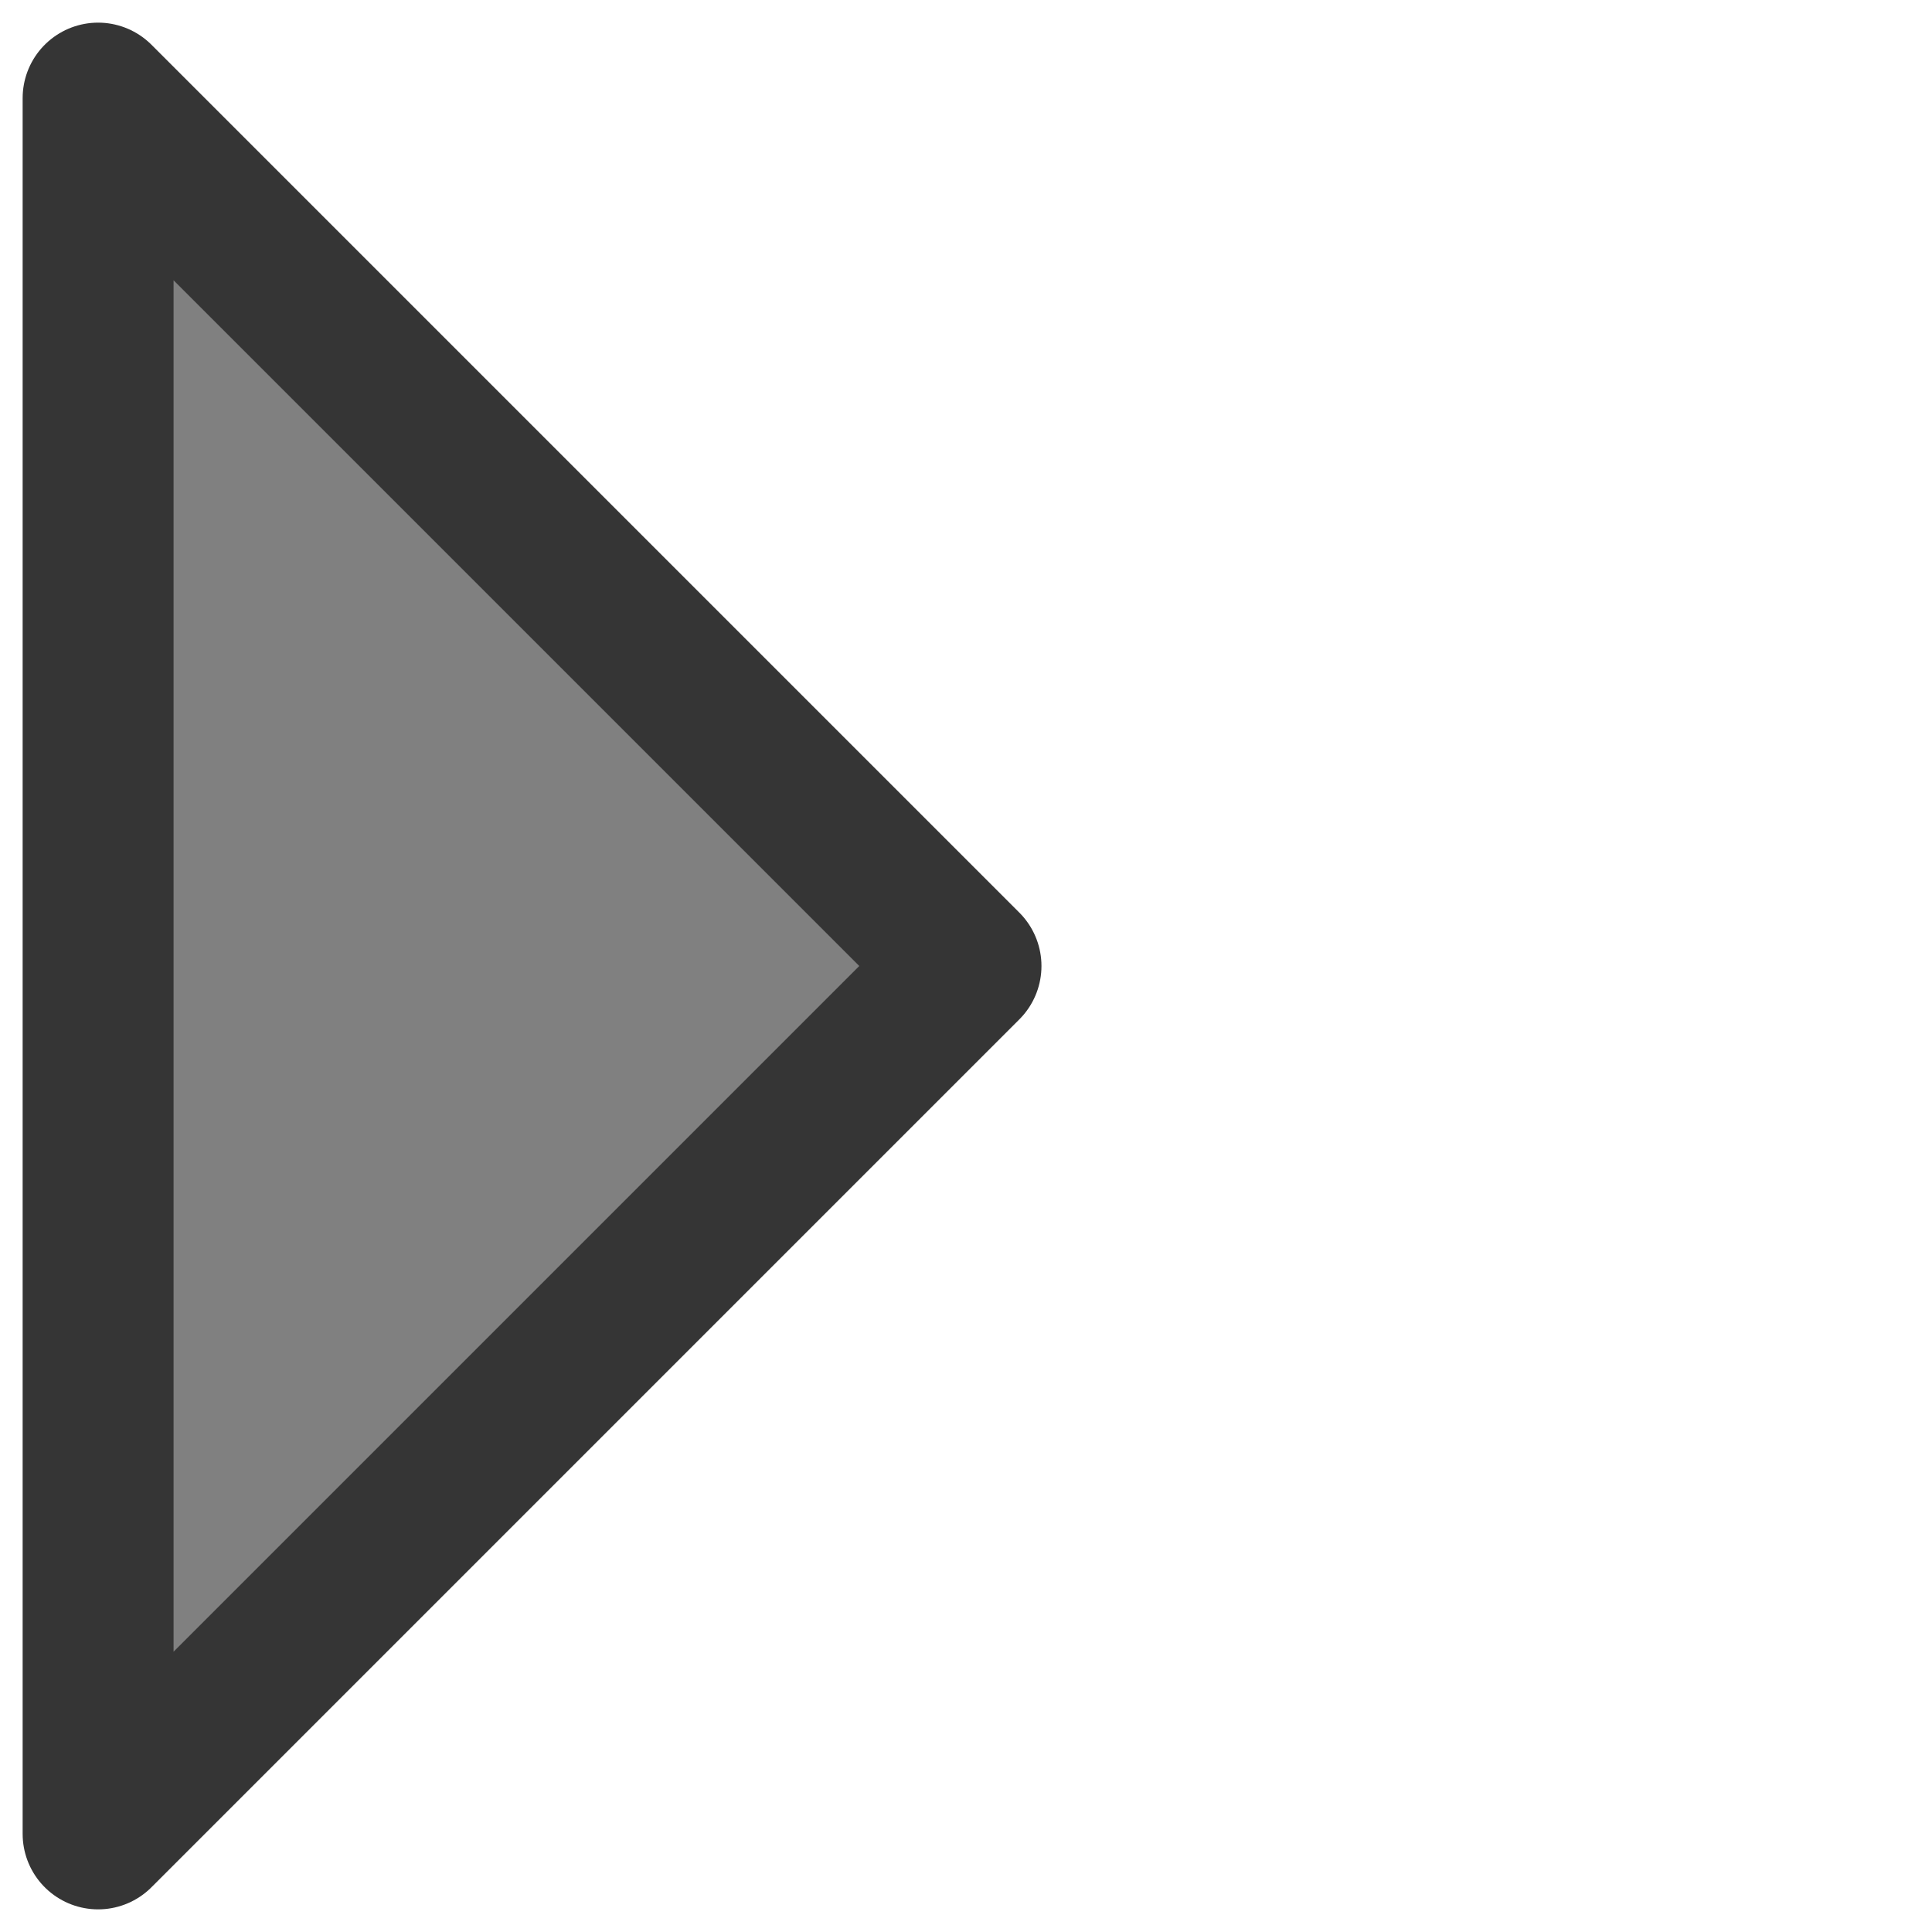
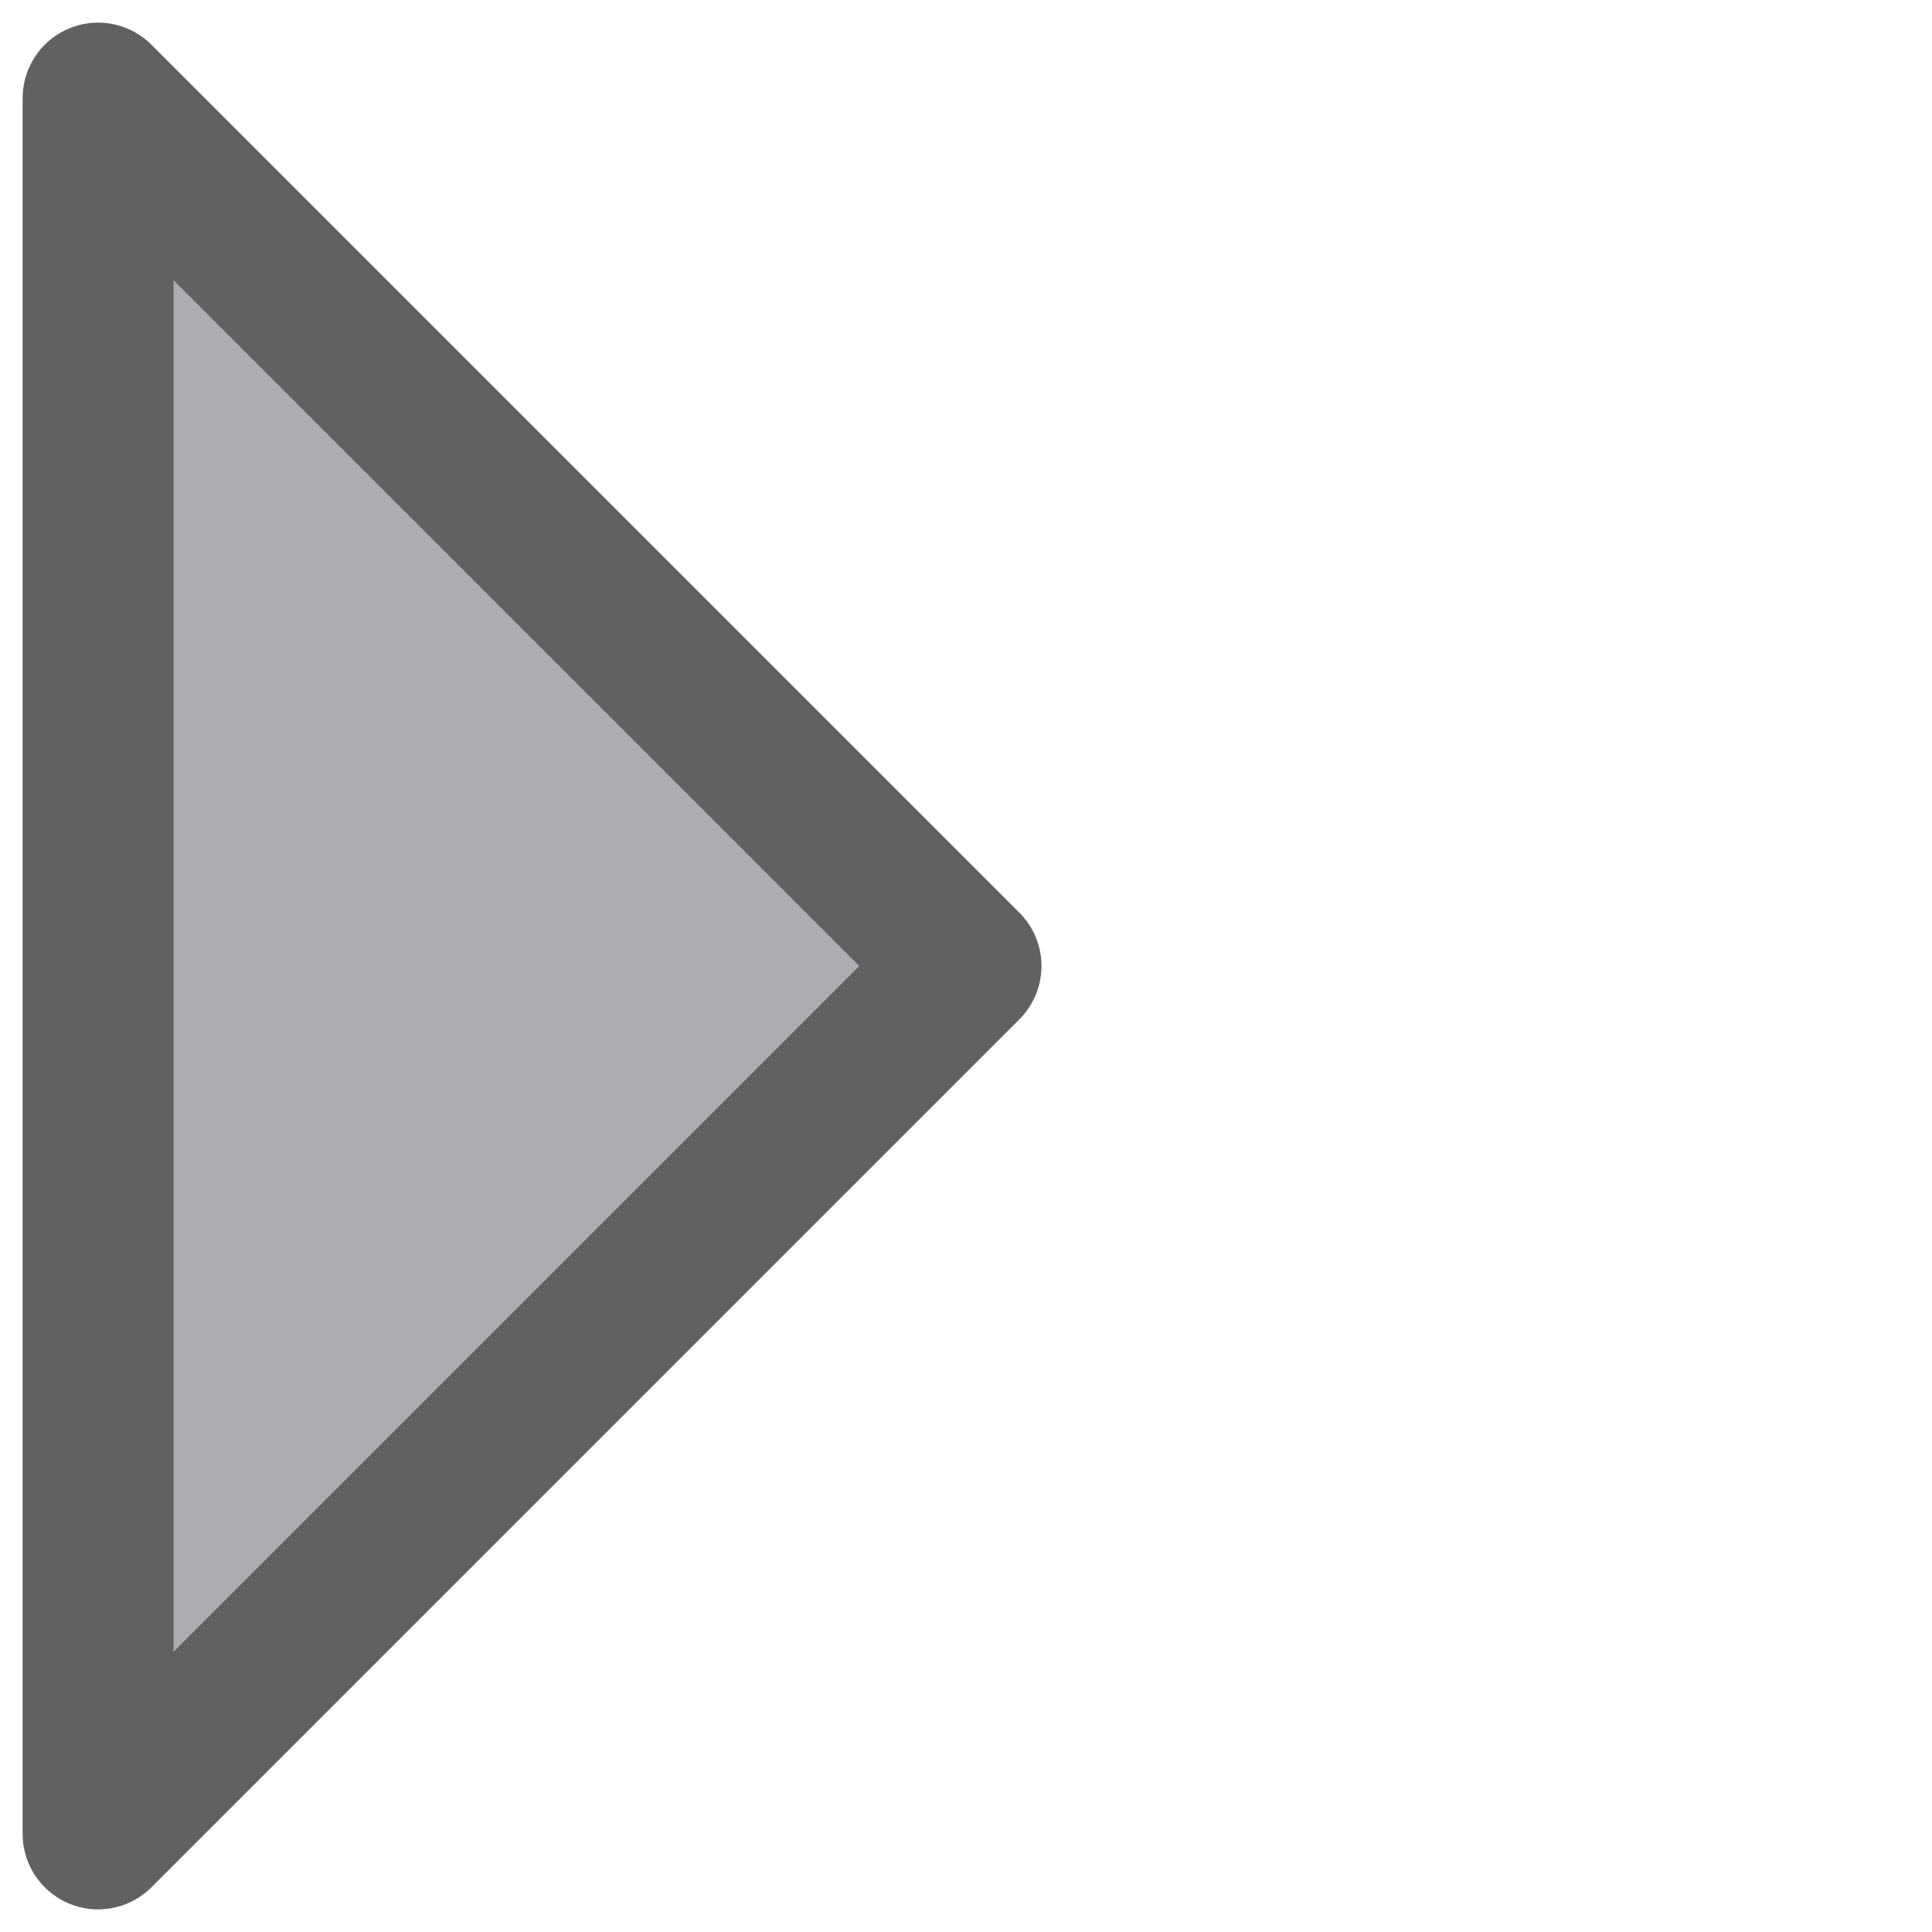
<svg xmlns="http://www.w3.org/2000/svg" width="512" height="512" viewBox="0 0 135.467 135.467" version="1.1" id="svg5" xml:space="preserve">
  <defs id="defs2" />
-   <path style="display:inline;opacity:1;fill:#808080;fill-opacity:1;stroke:#353535;stroke-width:10.583;stroke-linecap:round;stroke-linejoin:round;stroke-dasharray:none;stroke-dashoffset:0;stroke-opacity:1" d="M 6.879,128.588 67.733,67.733 6.879,6.879 Z" id="path44370" />
+   <path style="display:inline;opacity:1;fill:#aeacb1;fill-opacity:1;stroke:#616063;stroke-width:10.583;stroke-linecap:round;stroke-linejoin:round;stroke-dasharray:none;stroke-dashoffset:0;stroke-opacity:1" d="M 6.879,128.588 67.733,67.733 6.879,6.879 Z" id="path44370" />
</svg>
